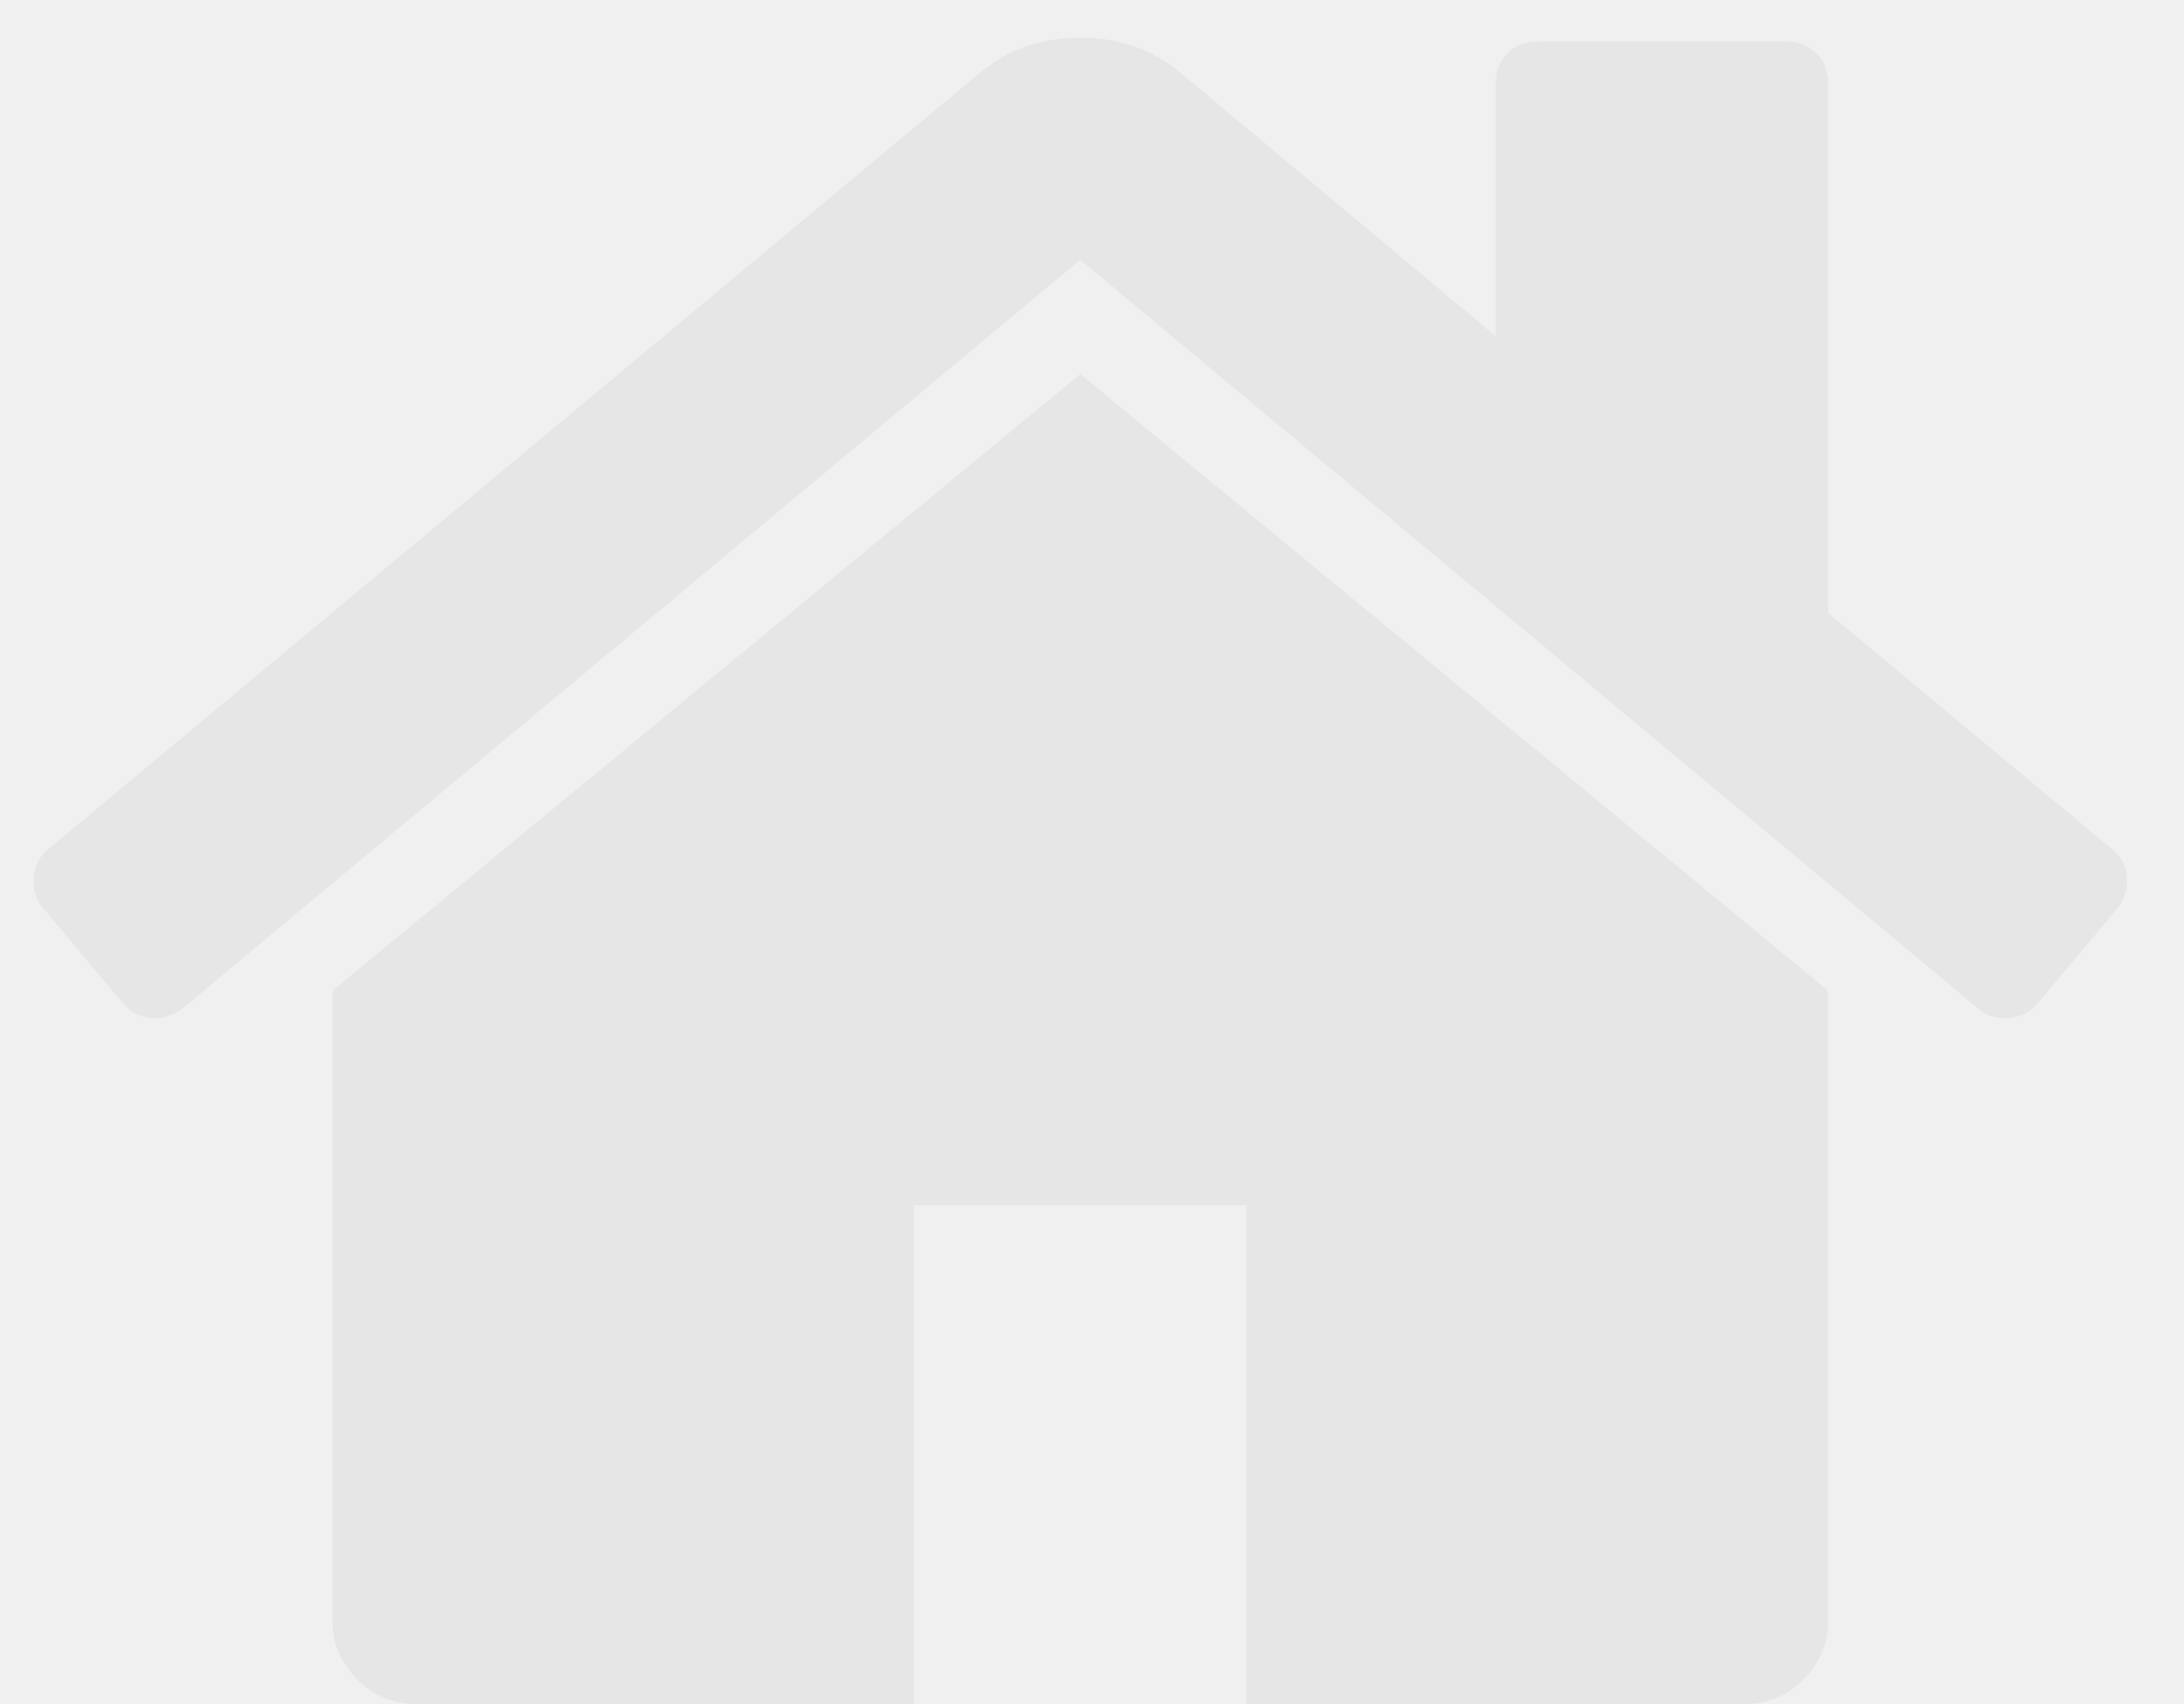
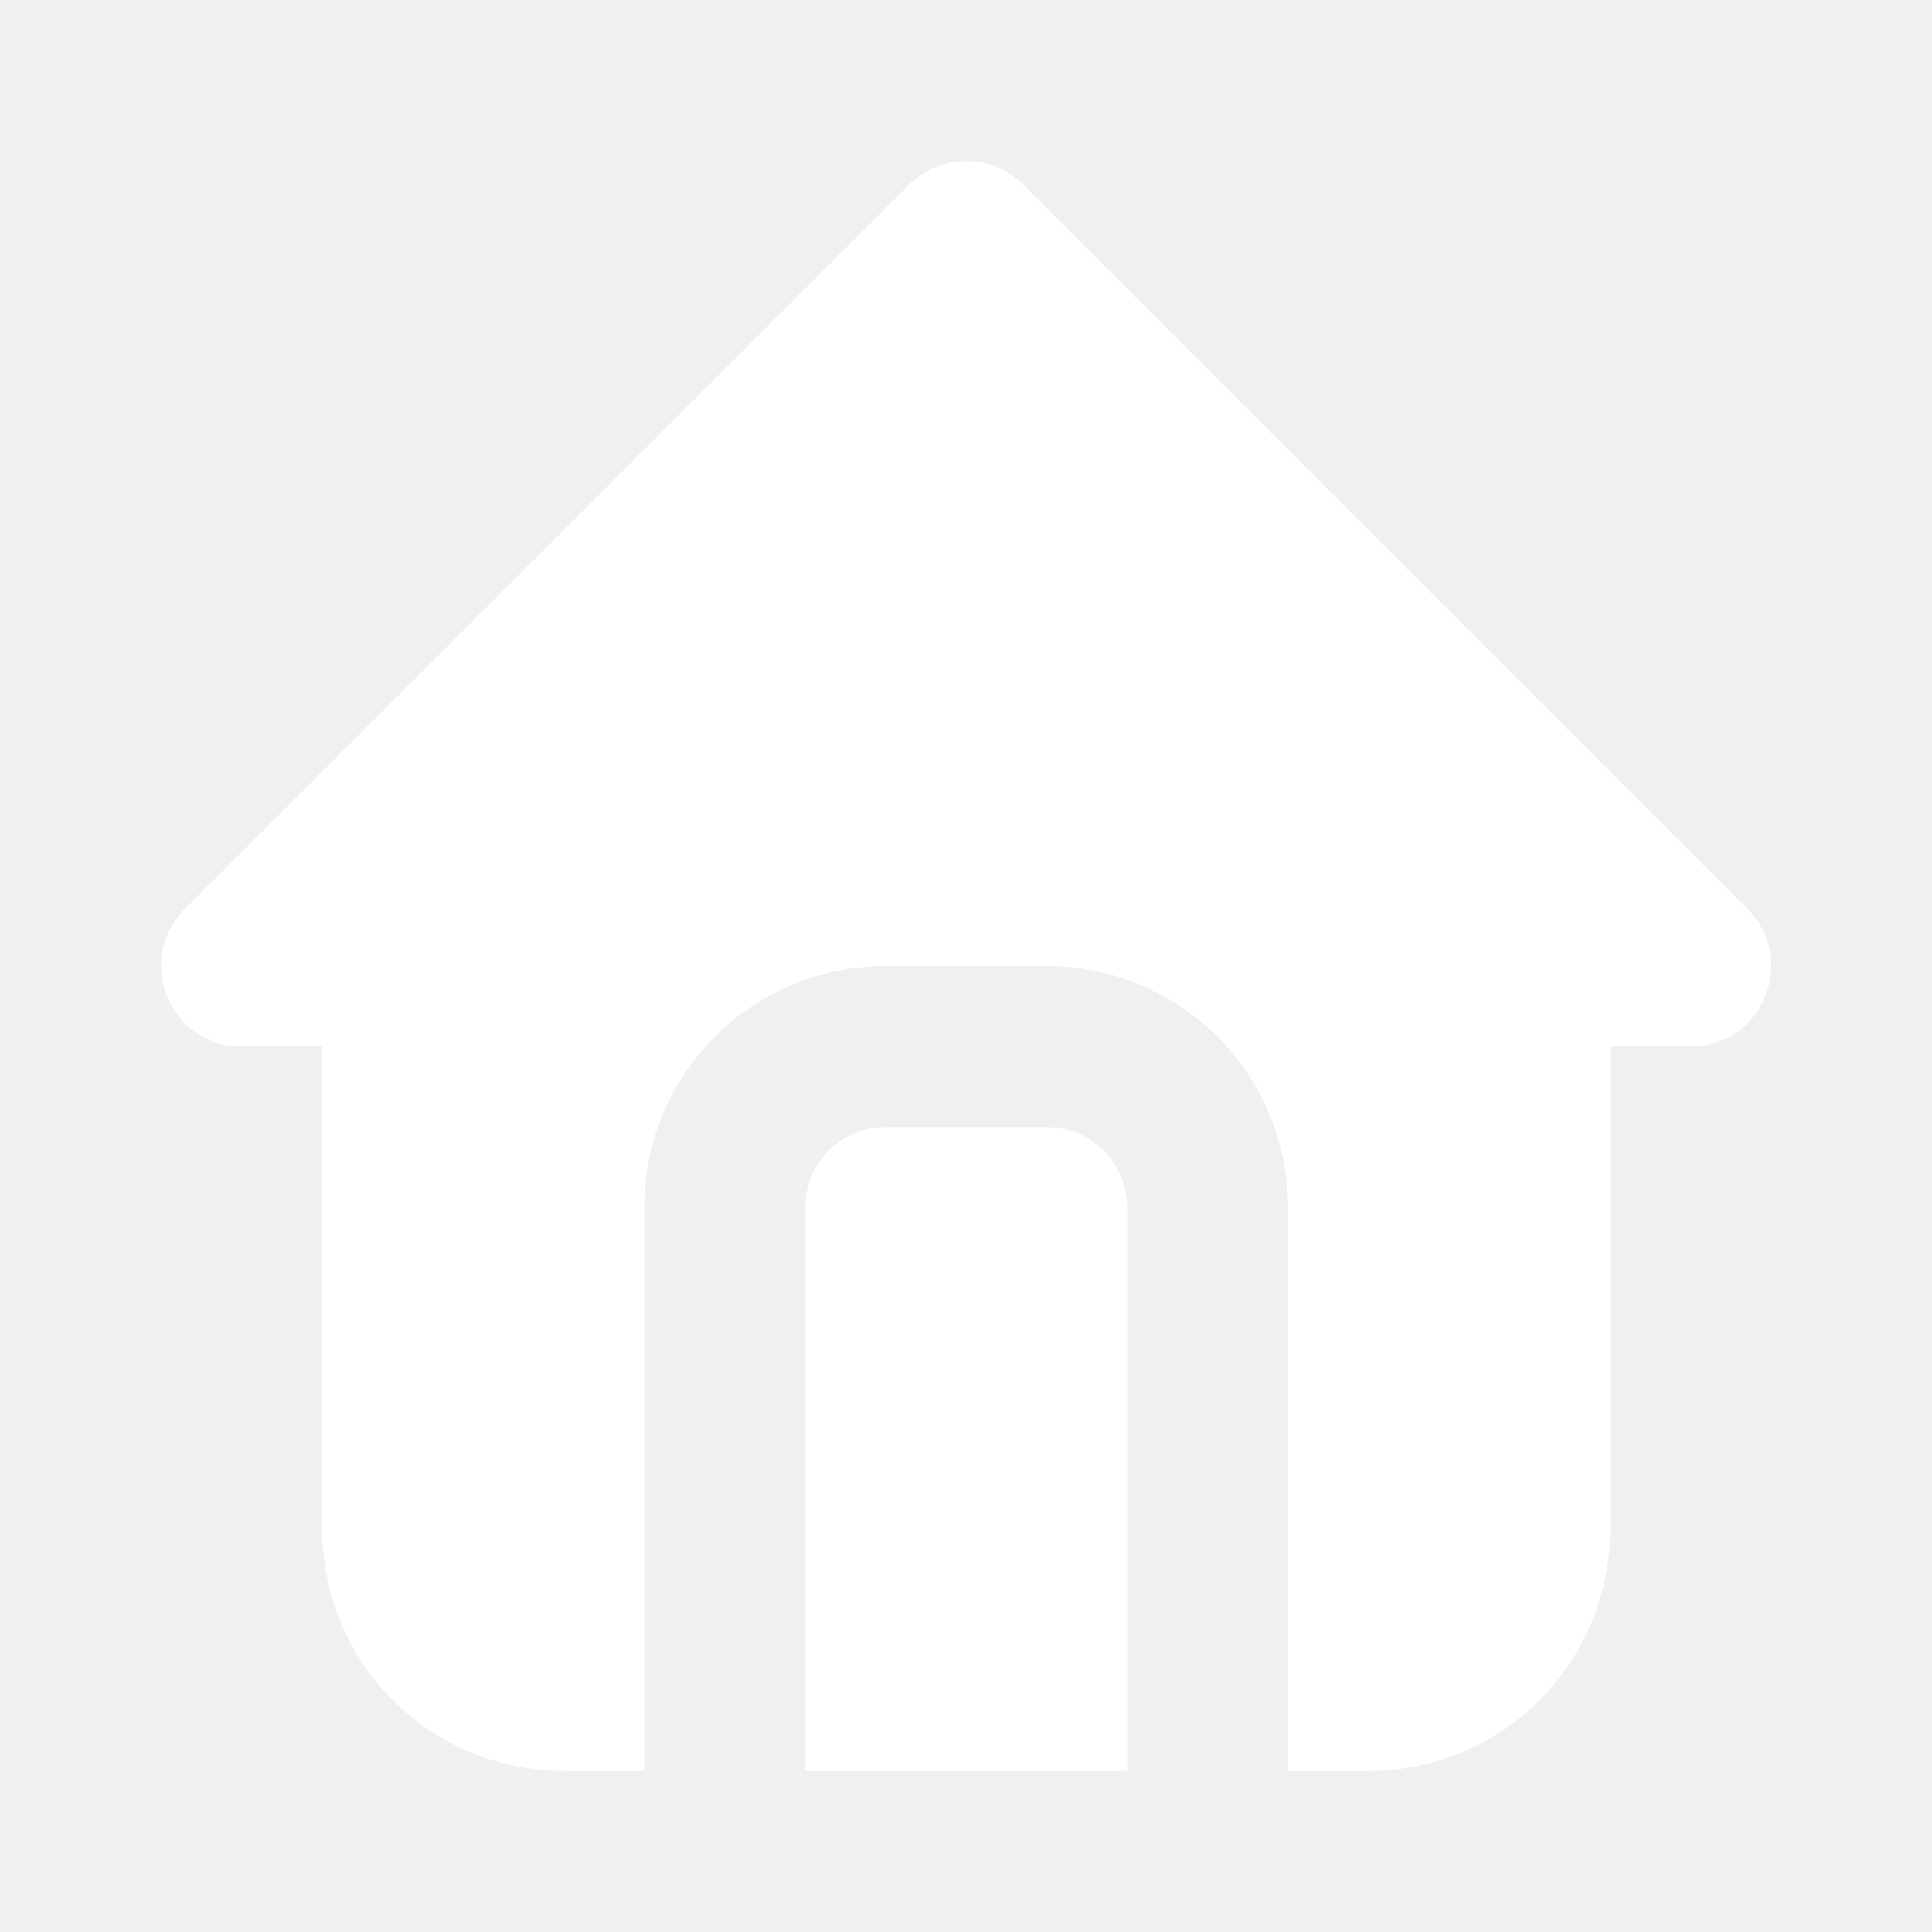
- <svg xmlns="http://www.w3.org/2000/svg" width="50" height="39" viewBox="0 0 50 39" fill="none">
-   <path d="M41.854 22.829V37.098C41.854 37.613 41.666 38.059 41.29 38.435C40.913 38.812 40.467 39 39.952 39H28.537V27.585H20.927V39H9.513C8.998 39 8.552 38.812 8.175 38.435C7.799 38.059 7.61 37.613 7.61 37.098V22.829C7.61 22.809 7.615 22.78 7.625 22.74C7.635 22.701 7.64 22.671 7.64 22.651L24.732 8.561L41.825 22.651C41.844 22.691 41.854 22.75 41.854 22.829ZM48.483 20.778L46.64 22.978C46.482 23.156 46.274 23.265 46.016 23.305H45.927C45.669 23.305 45.461 23.235 45.303 23.097L24.732 5.945L4.162 23.097C3.924 23.255 3.687 23.325 3.449 23.305C3.191 23.265 2.983 23.156 2.825 22.978L0.982 20.778C0.823 20.58 0.754 20.347 0.774 20.08C0.793 19.812 0.902 19.599 1.101 19.441L22.473 1.635C23.107 1.12 23.86 0.862 24.732 0.862C25.604 0.862 26.357 1.12 26.992 1.635L34.245 7.699V1.902C34.245 1.625 34.334 1.397 34.512 1.219C34.691 1.04 34.918 0.951 35.196 0.951H40.903C41.181 0.951 41.408 1.04 41.587 1.219C41.765 1.397 41.854 1.625 41.854 1.902V14.03L48.364 19.441C48.562 19.599 48.671 19.812 48.691 20.08C48.711 20.347 48.642 20.58 48.483 20.778Z" fill="#E6E6E6" />
+ <svg xmlns="http://www.w3.org/2000/svg" width="24" height="24" viewBox="0 0 24 24" fill="none">
+   <path d="M12.709 2.293L21.709 11.293C22.339 11.923 21.893 13 21.002 13H20.002V19C20.002 19.795 19.686 20.558 19.123 21.121C18.561 21.684 17.797 22 17.002 22H16.002V15C16.002 14.235 15.709 13.498 15.184 12.941C14.659 12.385 13.942 12.05 13.178 12.005L13.002 12H11.002C10.206 12 9.443 12.316 8.88 12.879C8.318 13.441 8.002 14.204 8.002 15V22H7.002C6.206 22 5.443 21.684 4.88 21.121C4.318 20.558 4.002 19.795 4.002 19V13H3.002C2.112 13 1.665 11.923 2.295 11.293L11.295 2.293C11.482 2.105 11.737 2 12.002 2C12.267 2 12.521 2.105 12.709 2.293ZM13.002 14C13.267 14 13.521 14.105 13.709 14.293C13.896 14.48 14.002 14.735 14.002 15V22H10.002V15C10.002 14.755 10.092 14.518 10.255 14.335C10.417 14.152 10.642 14.035 10.885 14.007L11.002 14H13.002Z" fill="white" />
</svg>
